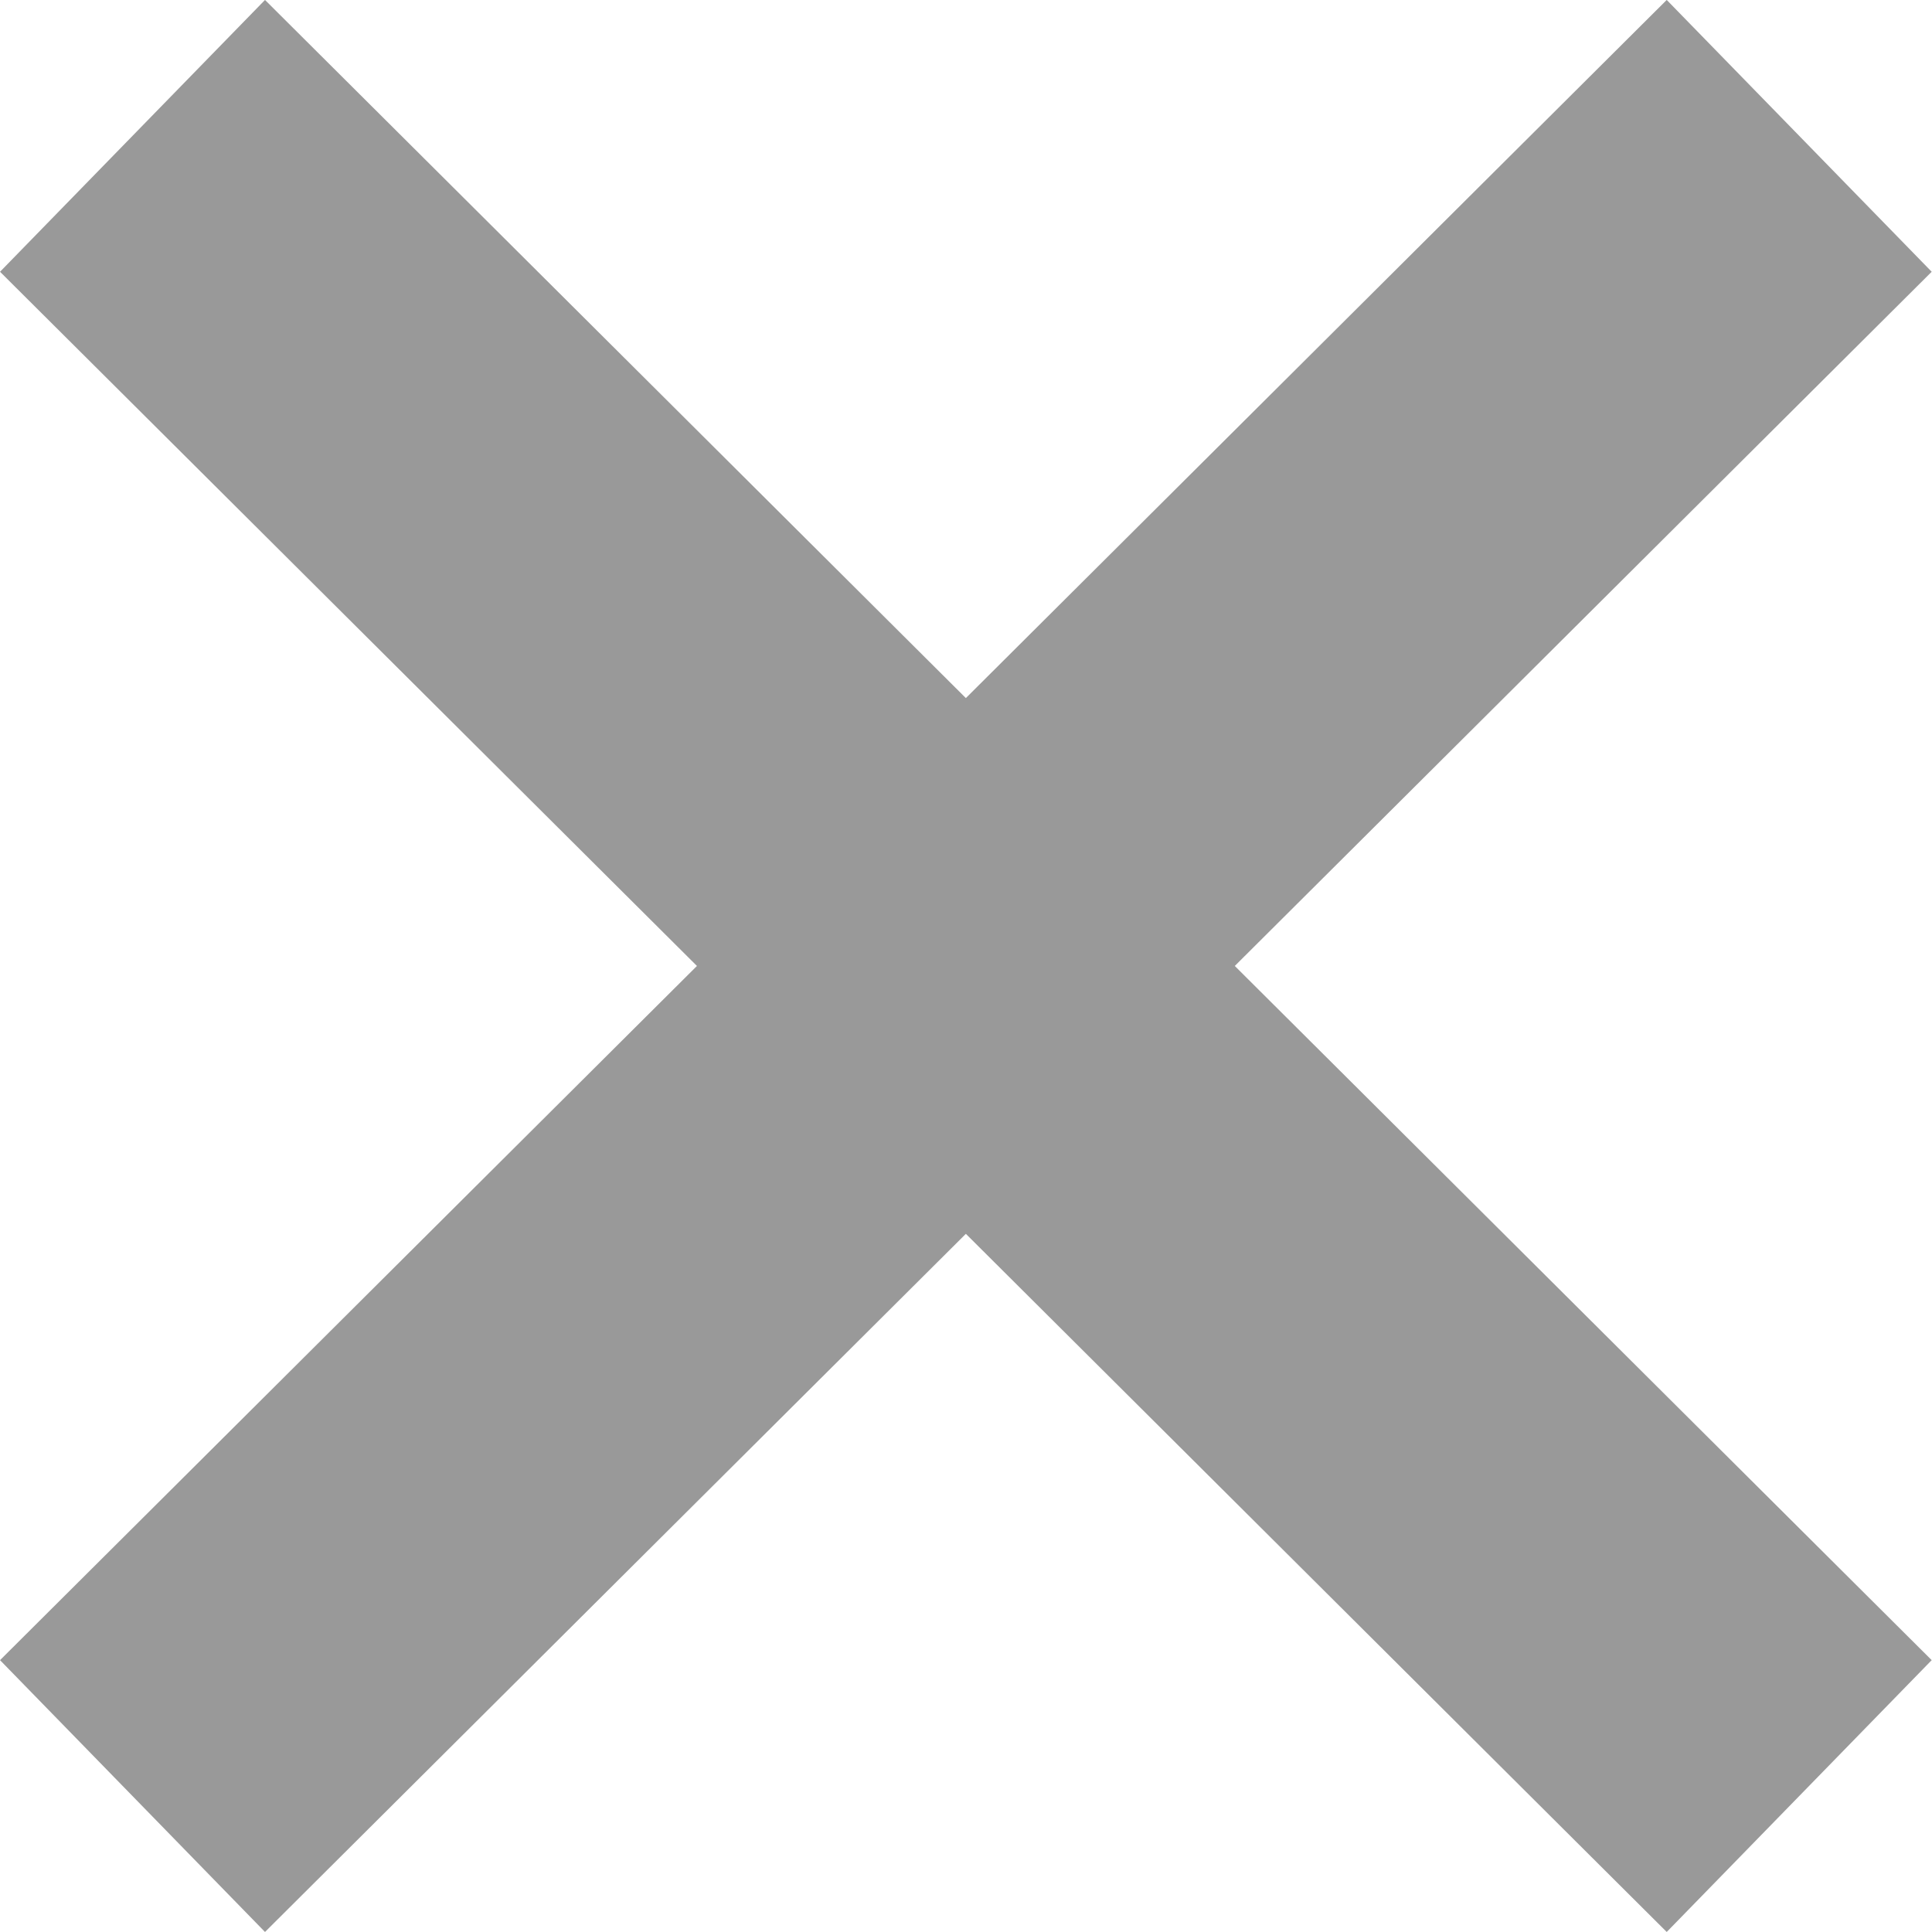
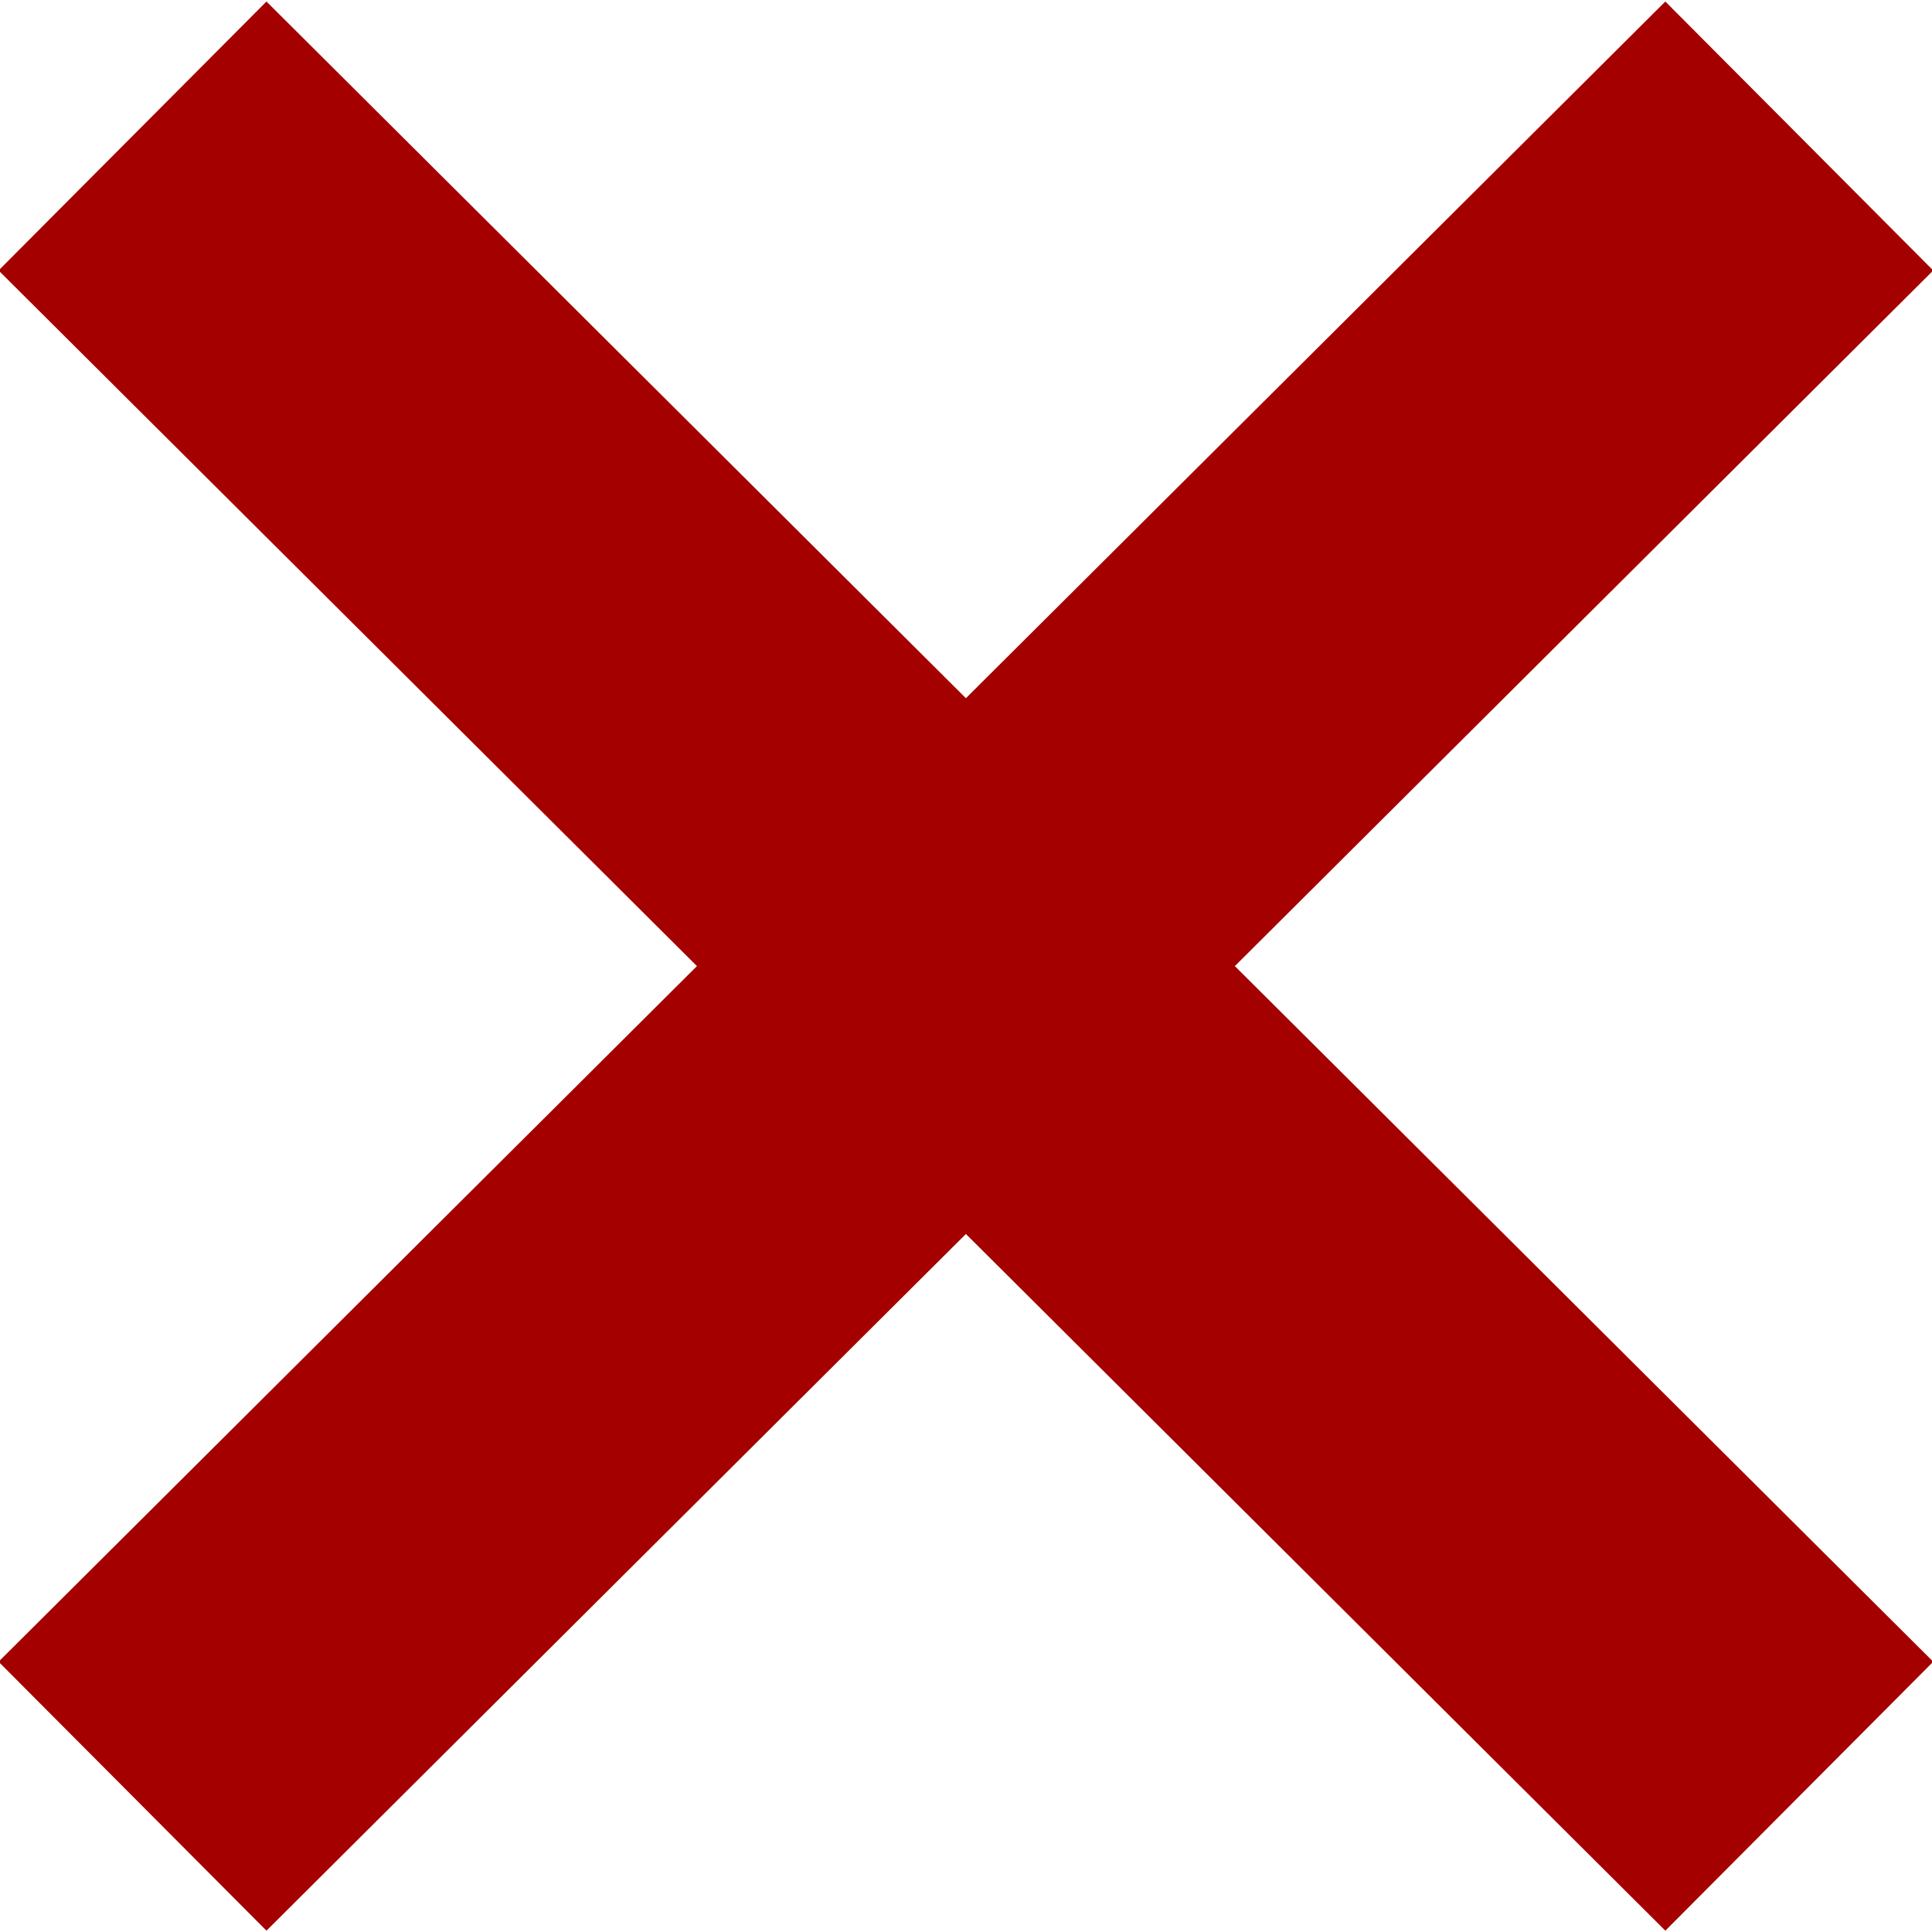
<svg xmlns="http://www.w3.org/2000/svg" width="10" height="10.001" version="1.1" viewBox="0 0 10 10.001">
  <defs>
    <style>.cls-1 {
        fill: #699f4c;
        fill-rule: evenodd;
      }</style>
  </defs>
-   <g transform="matrix(.97708 0 0 .98771 5.891e-5 -5.3051e-6)" fill="none" stroke="#999" stroke-width="2">
-     <path d="m0.702 0.712 8.83 8.701" />
-     <path d="m9.532 0.712-8.83 8.701" />
-   </g>
+   <path d="m0.686 0.704 8.628 8.594" fill="none" stroke="#a40000" stroke-width="1.965" />
+   <path d="m9.314 0.704-8.628 8.594" fill="none" stroke="#a40000" stroke-width="1.965" />
</svg>
